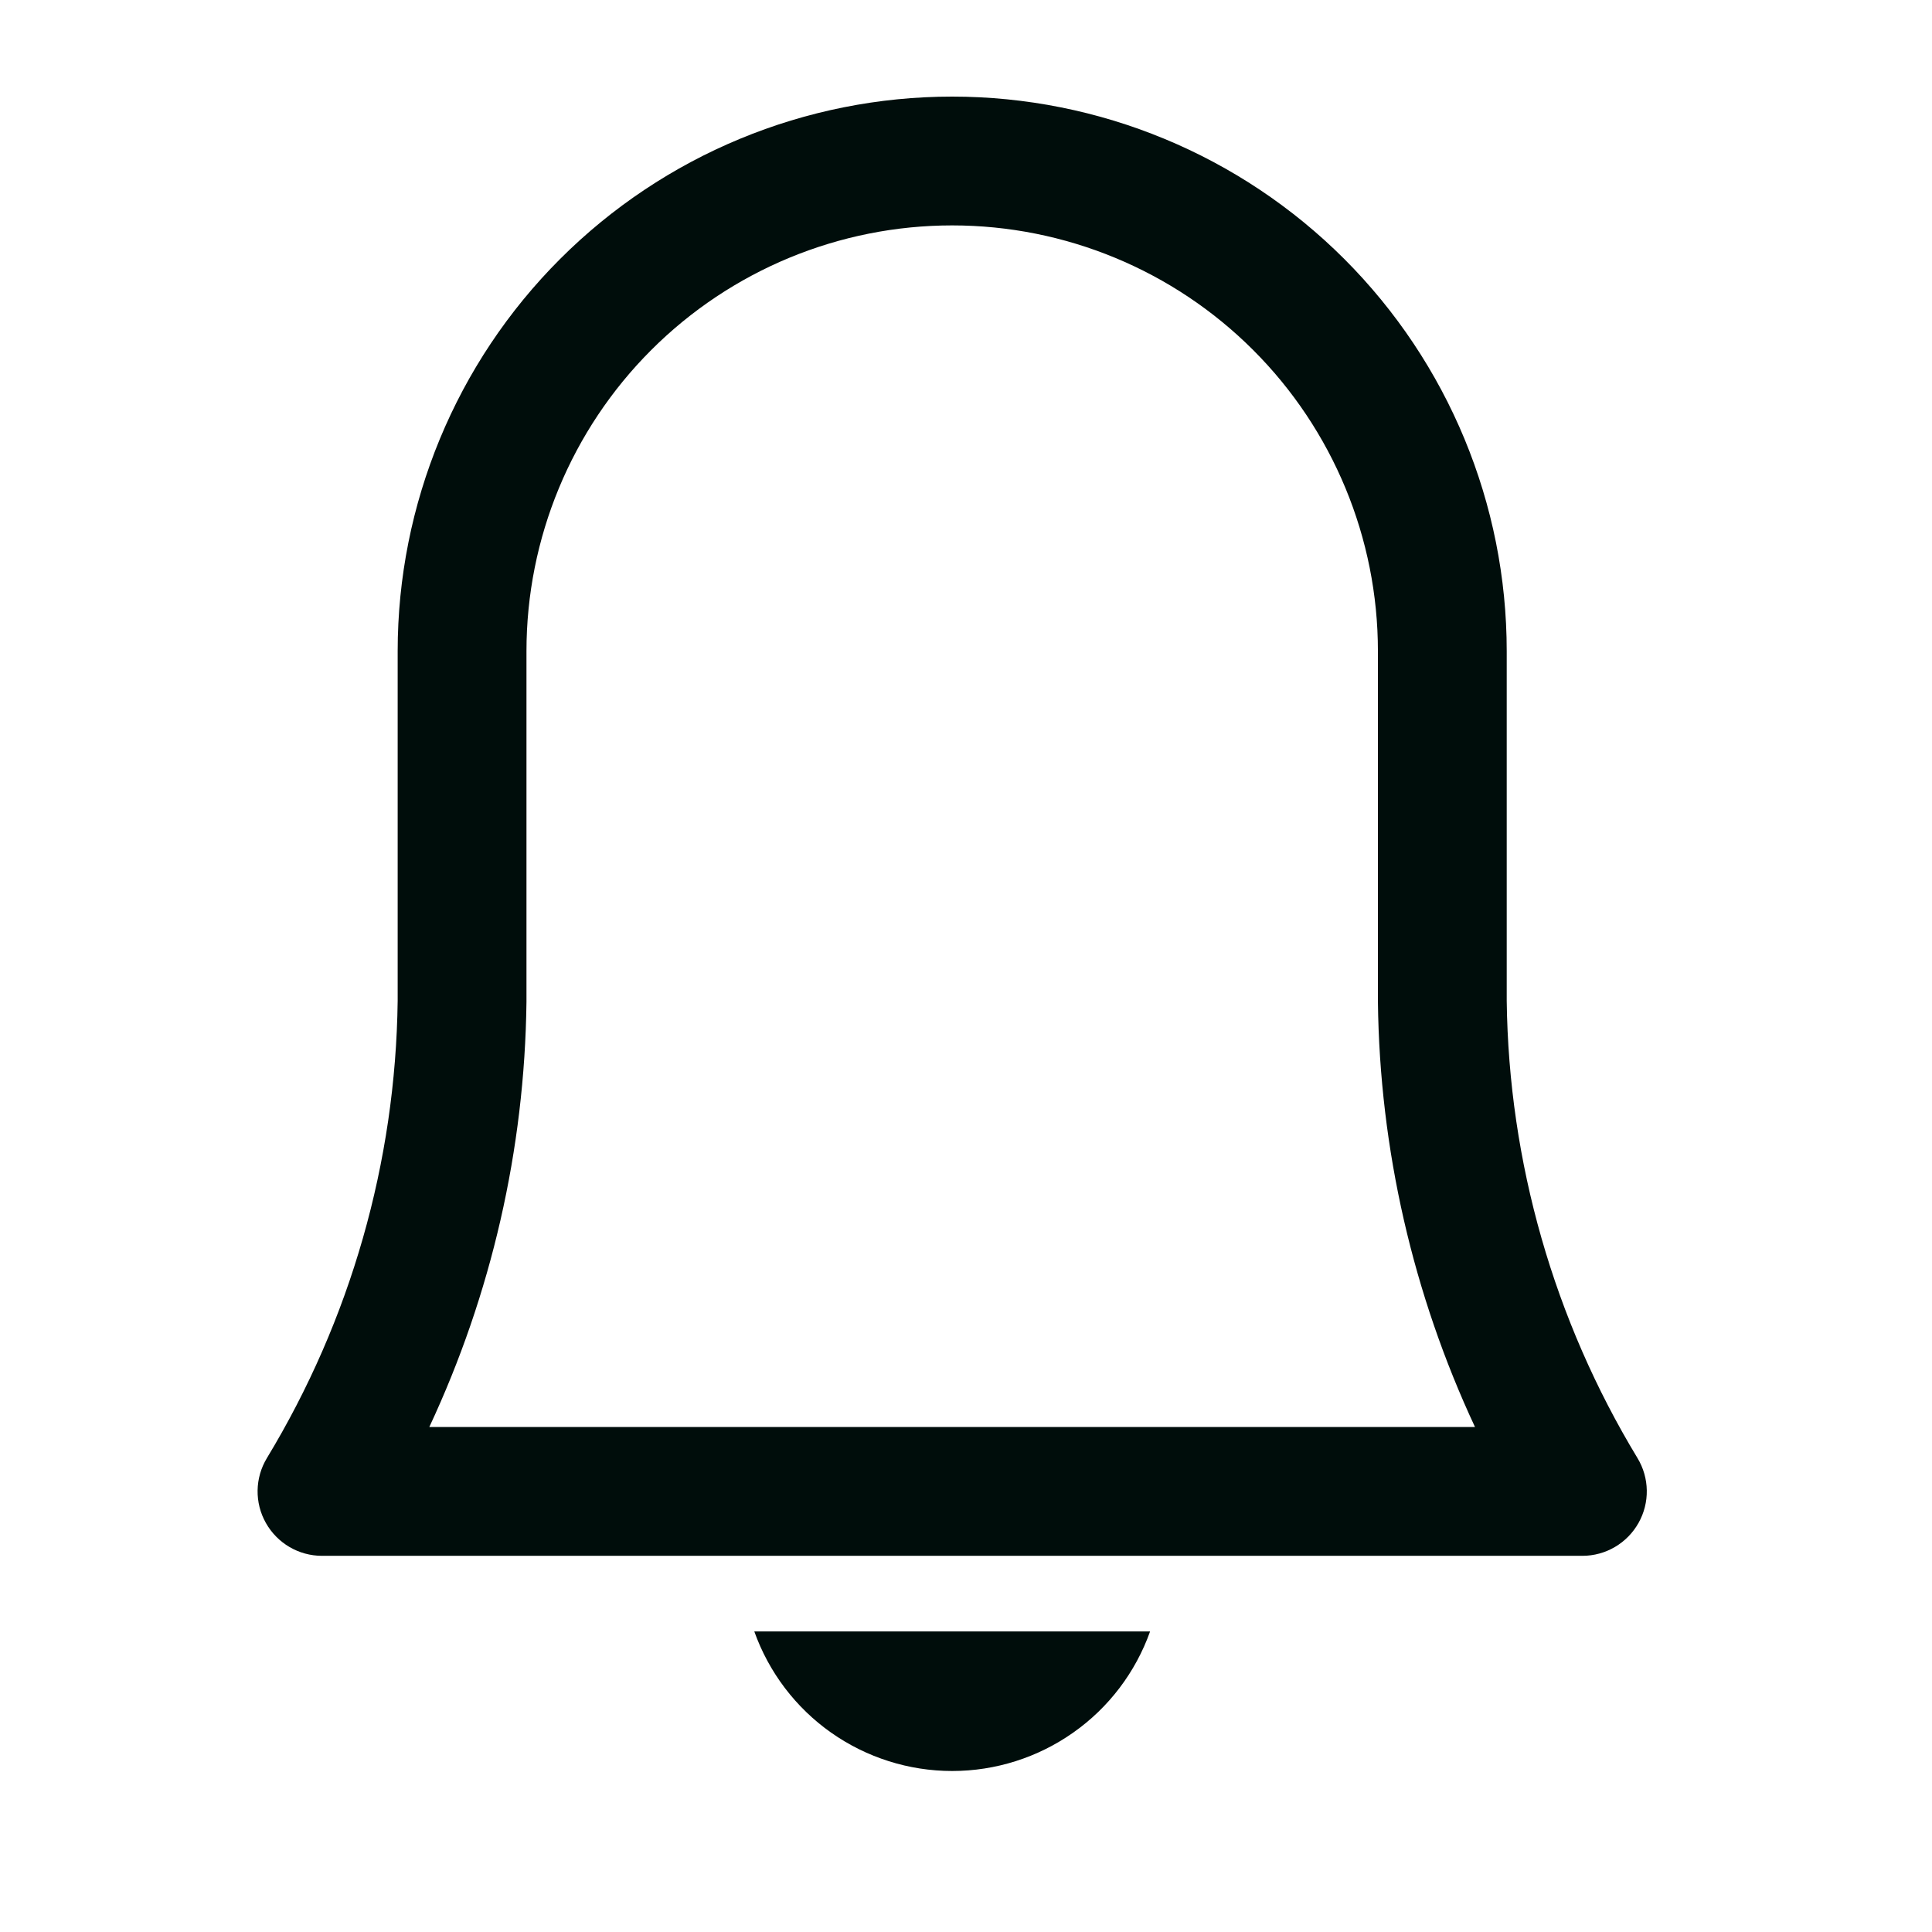
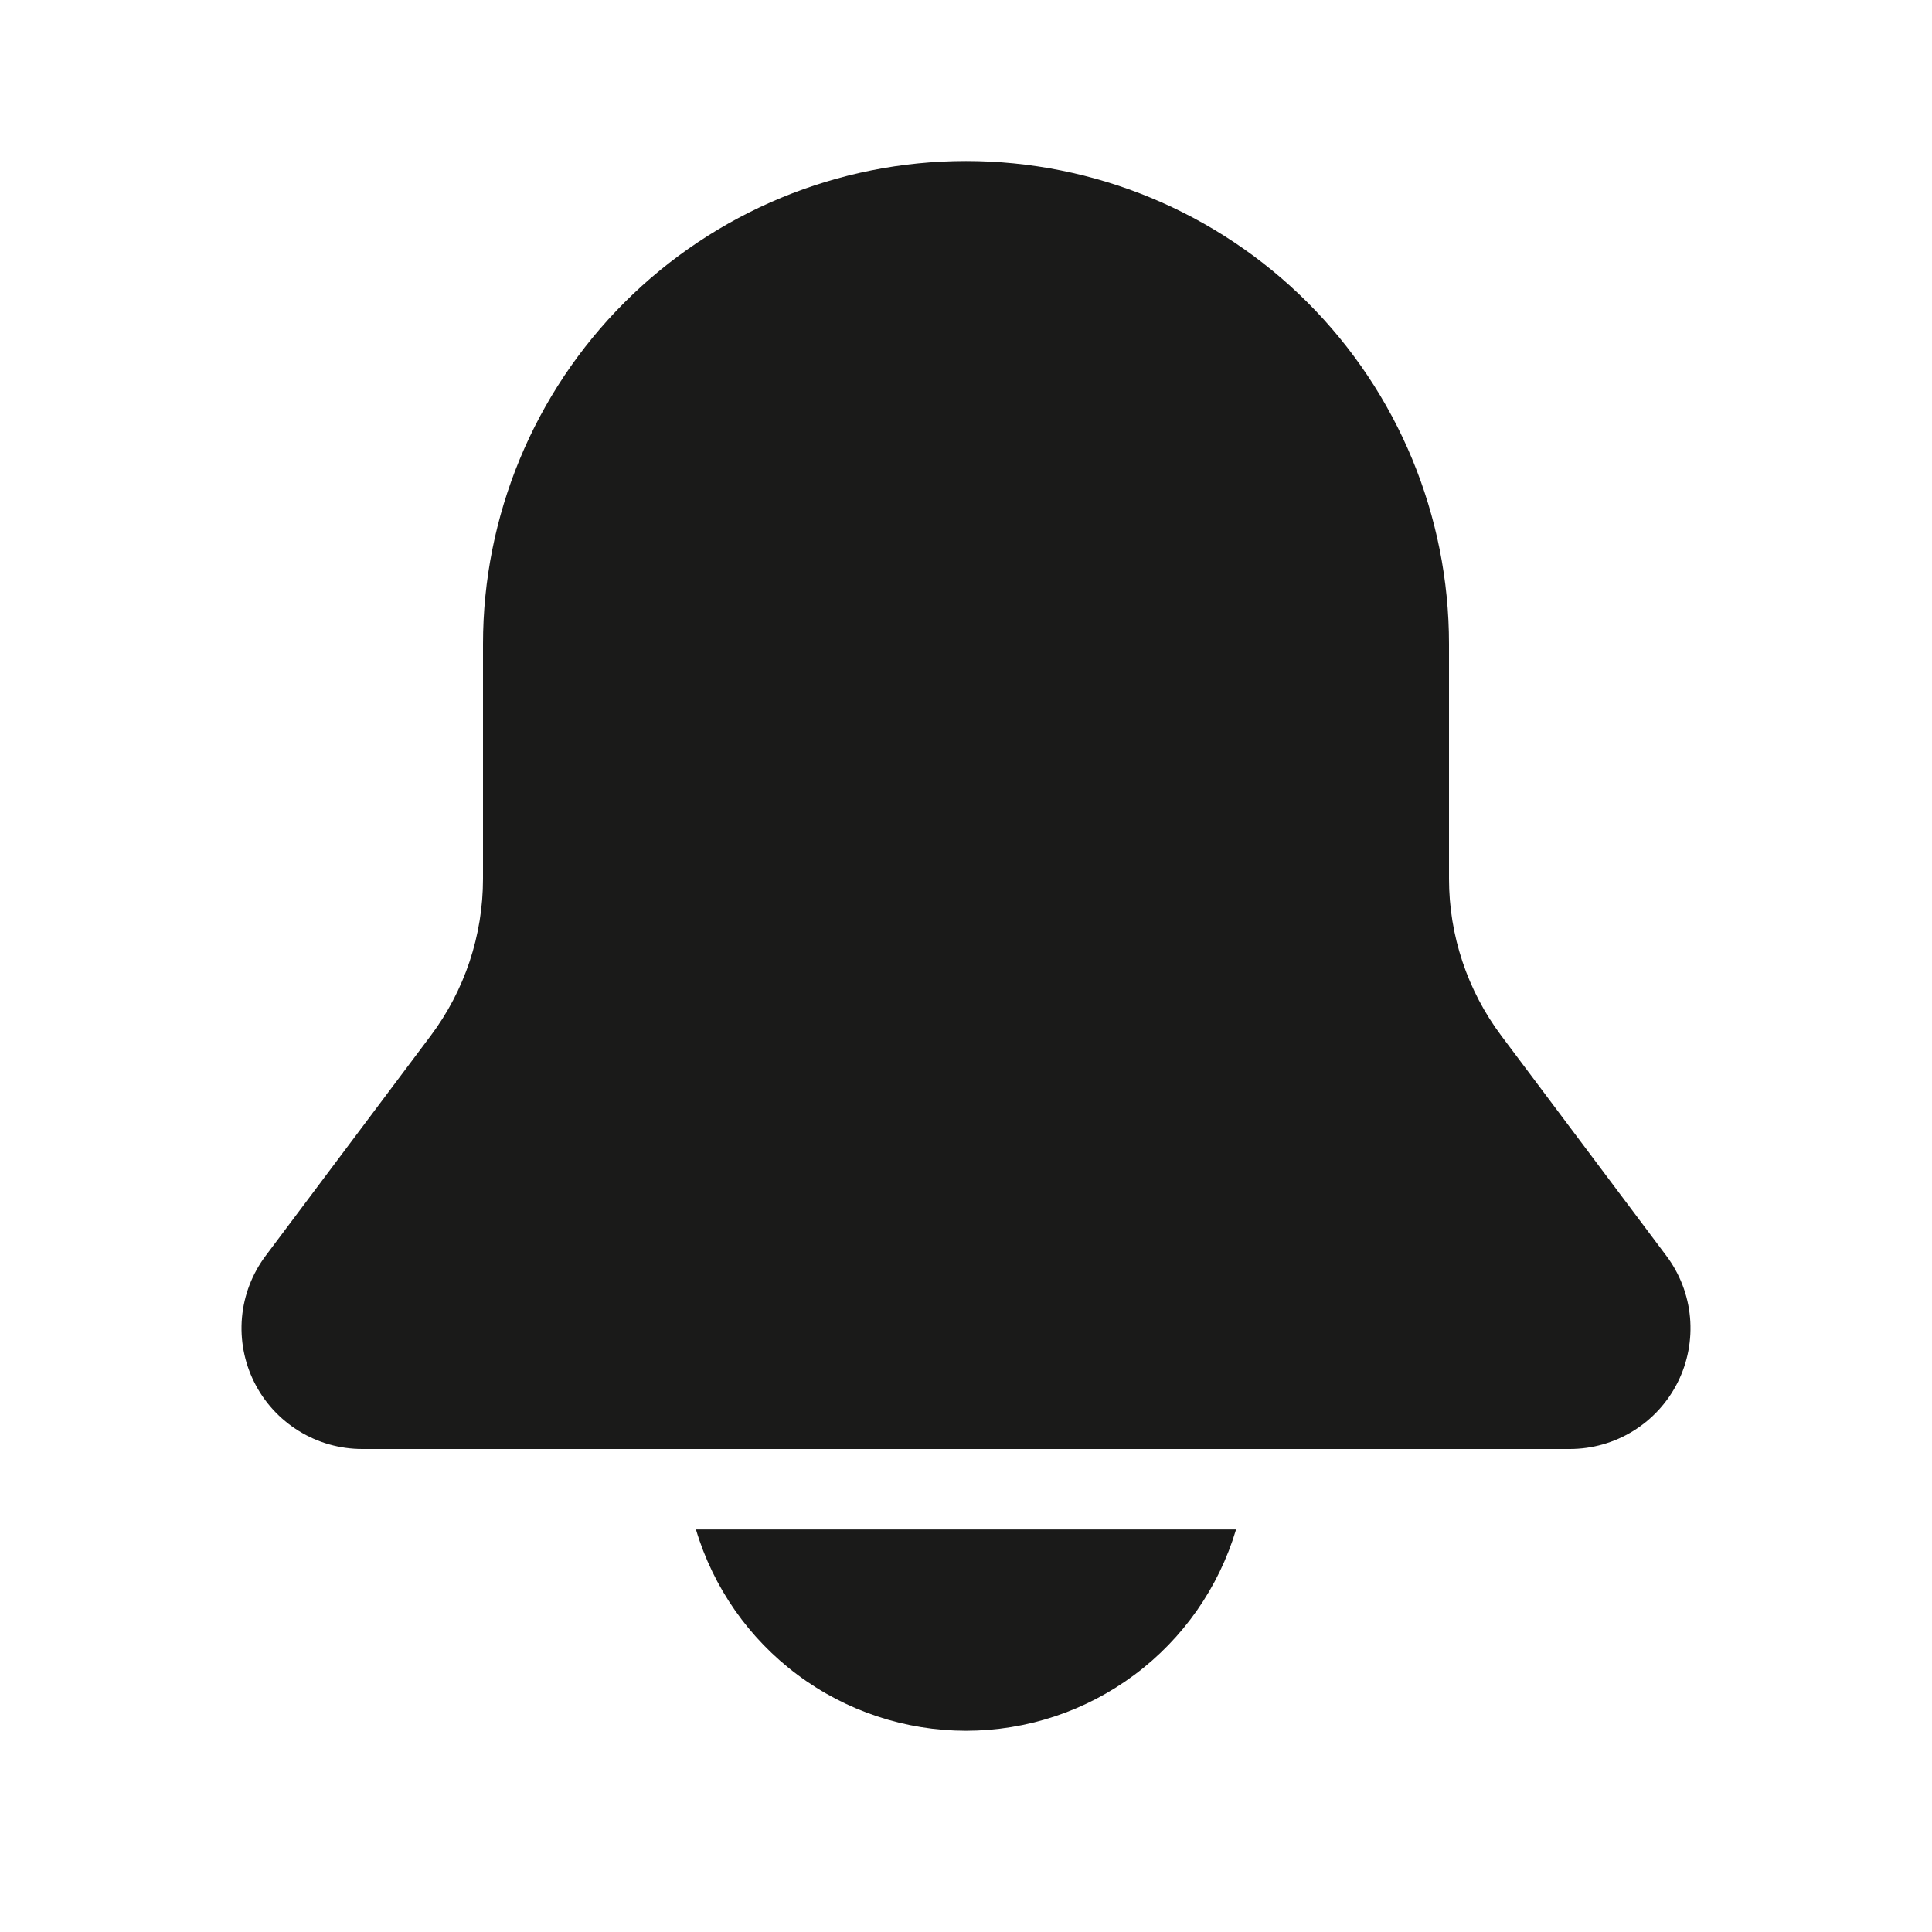
- <svg xmlns="http://www.w3.org/2000/svg" width="24" height="24" viewBox="0 0 24 24" fill="none">
-   <path fill-rule="evenodd" clip-rule="evenodd" d="M6.957 3.218C8.249 1.926 10.001 1.2 11.828 1.2C13.655 1.2 15.408 1.926 16.7 3.218C17.991 4.51 18.717 6.262 18.717 8.089V12.433C18.742 14.437 19.303 16.398 20.341 18.112C20.491 18.359 20.496 18.668 20.354 18.919C20.212 19.171 19.946 19.327 19.657 19.327H4C3.711 19.327 3.445 19.171 3.303 18.919C3.161 18.668 3.166 18.359 3.316 18.112C4.354 16.398 4.915 14.437 4.94 12.433V8.089C4.94 6.262 5.665 4.51 6.957 3.218ZM11.828 2.8C10.426 2.8 9.081 3.357 8.089 4.349C7.097 5.341 6.54 6.686 6.54 8.089V12.447C6.518 14.278 6.104 16.078 5.333 17.727H18.323C17.553 16.078 17.139 14.278 17.117 12.447L17.117 12.438L17.117 8.089C17.117 6.686 16.56 5.341 15.568 4.349C14.576 3.357 13.231 2.8 11.828 2.8Z" fill="#000D0B" />
-   <path d="M9.37 20.266C9.551 20.774 9.884 21.213 10.324 21.523C10.764 21.833 11.29 22 11.828 22C12.367 22 12.892 21.833 13.332 21.523C13.773 21.213 14.106 20.774 14.287 20.266H9.37Z" fill="#000D0B" />
+ <svg xmlns="http://www.w3.org/2000/svg" width="32" height="32" viewBox="0 0 32 32" fill="none">
+   <path d="M8 10.667C8 8.545 8.843 6.51 10.343 5.01C11.843 3.51 13.878 2.667 16 2.667C18.122 2.667 20.157 3.51 21.657 5.01C23.157 6.51 24 8.545 24 10.667V14.556C24 15.493 24.304 16.405 24.867 17.156L27.6 20.8C27.823 21.097 27.959 21.451 27.992 21.82C28.025 22.19 27.955 22.562 27.789 22.894C27.623 23.227 27.367 23.506 27.052 23.701C26.735 23.897 26.371 24 26 24H6C5.629 24 5.264 23.897 4.949 23.701C4.633 23.506 4.377 23.227 4.211 22.894C4.045 22.562 3.975 22.19 4.008 21.82C4.041 21.451 4.177 21.097 4.4 20.8L7.133 17.156C7.696 16.406 8 15.494 8 14.556V10.667ZM16 28.667C14.995 28.666 14.017 28.342 13.211 27.741C12.405 27.141 11.814 26.296 11.527 25.333H20.473C20.186 26.296 19.595 27.141 18.789 27.741C17.983 28.342 17.005 28.666 16 28.667Z" fill="#1A1A19" />
</svg>
